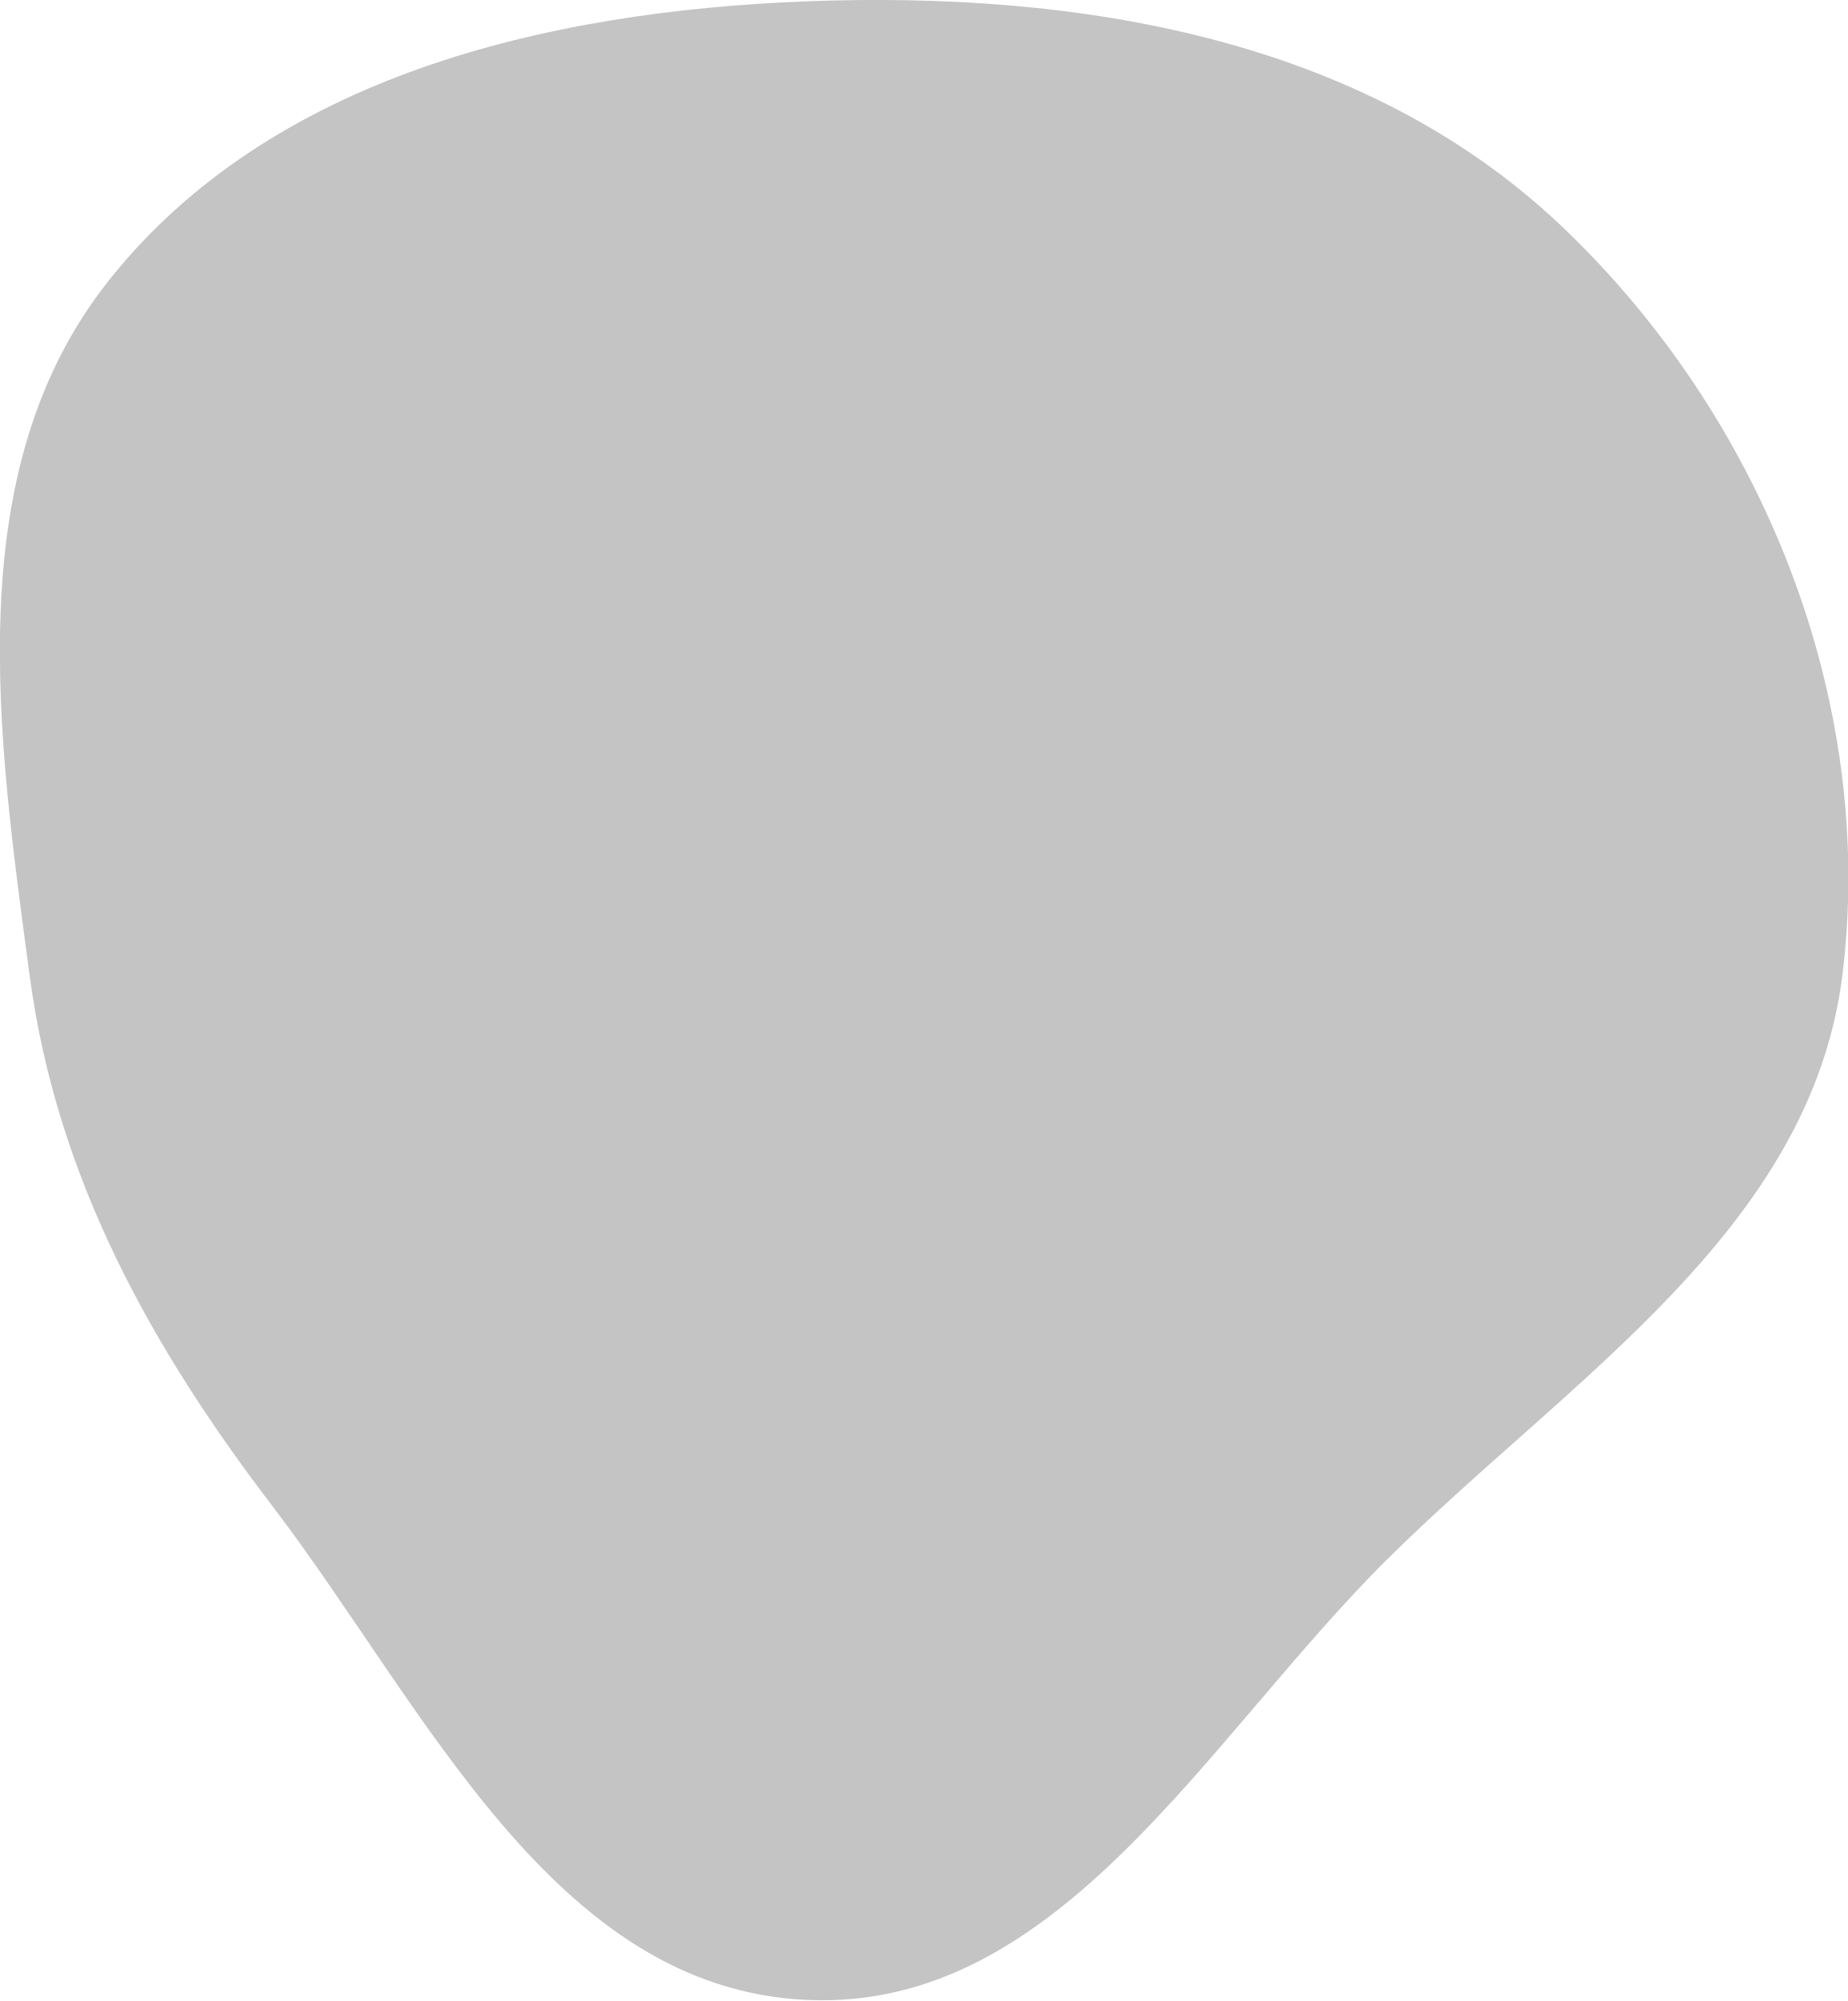
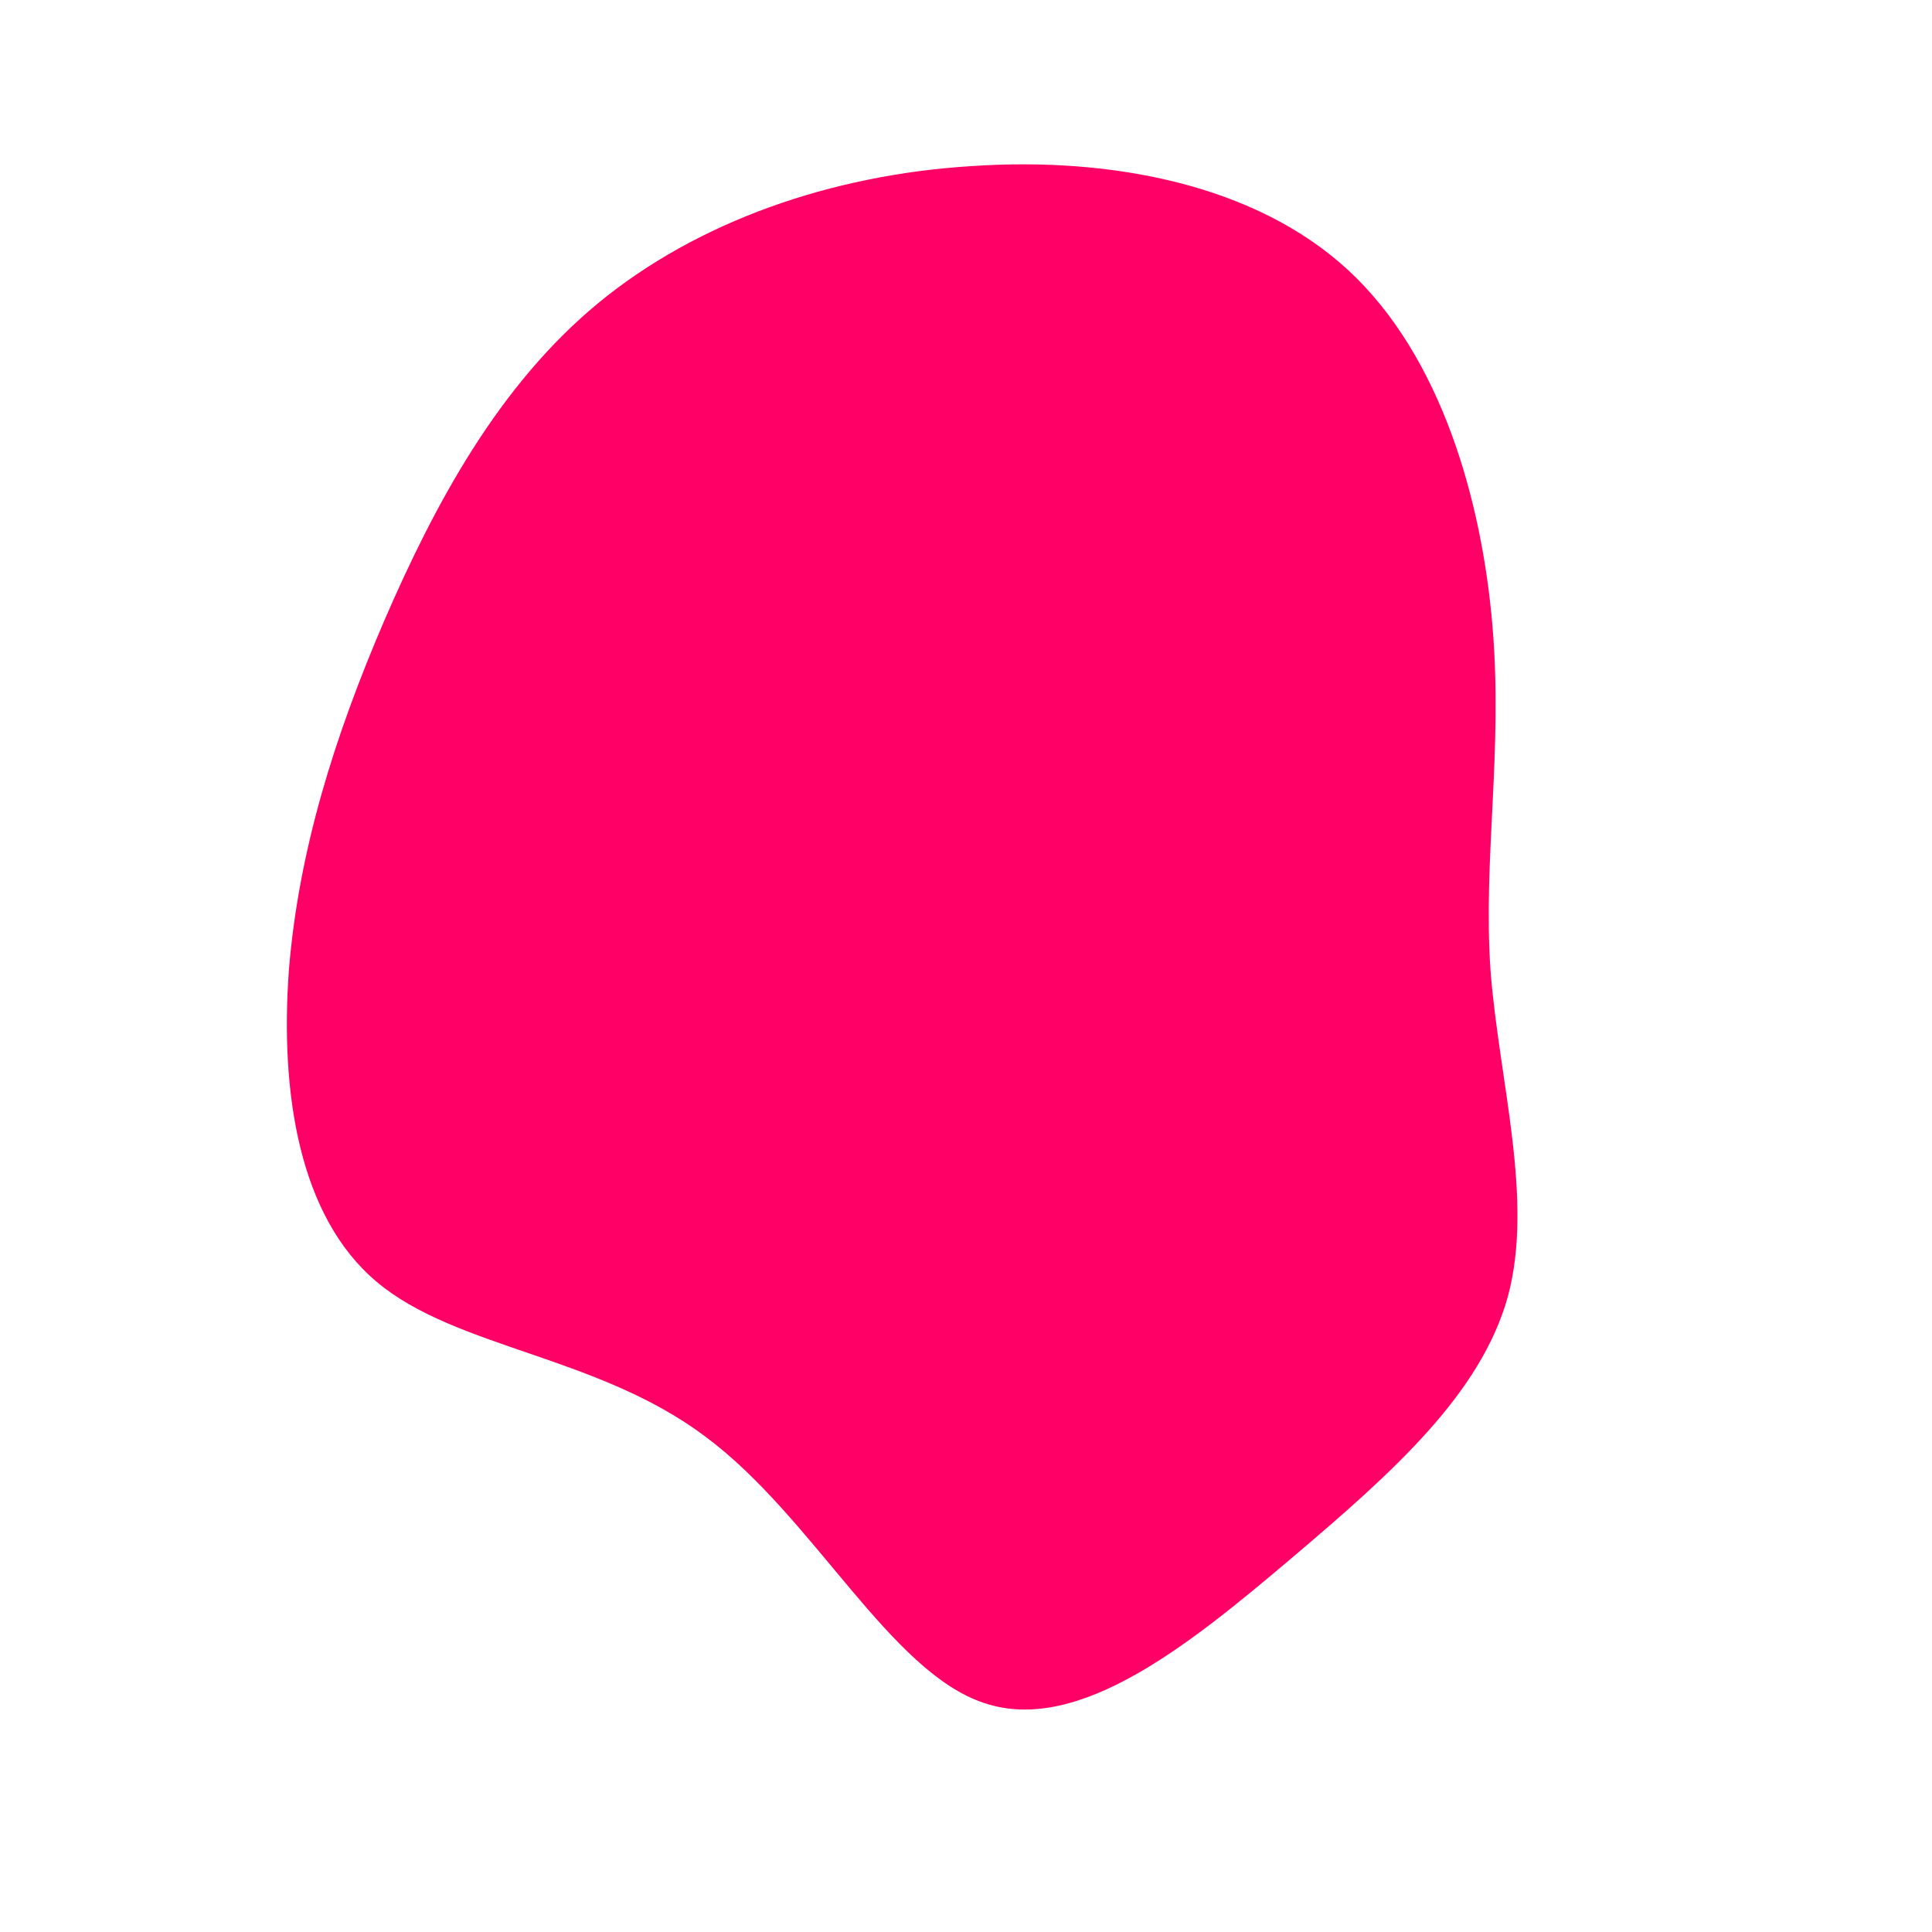
- <svg xmlns="http://www.w3.org/2000/svg" viewBox="0 0 123.94 134.2">
-   <defs>
-     <style>.cls-1{fill:#c4c4c4;fill-rule:evenodd;}</style>
-   </defs>
-   <g id="Layer_2" data-name="Layer 2">
-     <g id="Layer_1-2" data-name="Layer 1">
-       <path class="cls-1" d="M54.08.09C72.31-.61,91.28,2.52,104.56,15c13.6,12.81,21.33,31.94,19,50.48-2.17,17-18.23,26.95-30.42,39s-22,30.4-39,29.65-25.55-19.52-35.73-32.94C10.13,90.38,3.81,79,2,65.51c-2.16-16.16-4.82-34,5.33-46.74C18.2,5.12,36.65.76,54.08.09Z" />
-     </g>
-   </g>
+ <svg xmlns="http://www.w3.org/2000/svg" viewBox="0 0 200 200">
+   <path fill="#FF0066" d="M39.6,-72C49.2,-63.1,53.4,-48.2,54.5,-35.2C55.6,-22.2,53.5,-11.1,54.3,0.5C55.2,12,58.8,24.1,56.1,34.2C53.3,44.3,44.2,52.4,33.7,61.3C23.3,70.1,11.7,79.6,1.9,76.3C-7.9,73.1,-15.8,57,-27,48.7C-38.2,40.3,-52.8,39.6,-61,32.7C-69.1,25.9,-71,13,-70.1,0.5C-69.1,-11.9,-65.4,-23.7,-60.2,-35.8C-55,-47.8,-48.4,-60.1,-38.1,-68.6C-27.8,-77.1,-13.9,-81.9,0.5,-82.8C15,-83.8,30,-80.9,39.6,-72Z" transform="translate(100 100)">
+     <animate dur="10s" repeatCount="indefinite" attributeName="d" values="M39.6,-72C49.2,-63.1,53.4,-48.2,54.5,-35.2C55.6,-22.2,53.5,-11.1,54.3,0.5C55.2,12,58.8,24.1,56.1,34.2C53.3,44.3,44.2,52.4,33.7,61.3C23.3,70.1,11.7,79.6,1.9,76.3C-7.9,73.1,-15.8,57,-27,48.7C-38.2,40.3,-52.8,39.6,-61,32.7C-69.1,25.9,-71,13,-70.1,0.5C-69.1,-11.9,-65.4,-23.7,-60.2,-35.8C-55,-47.8,-48.4,-60.1,-38.1,-68.6C-27.8,-77.1,-13.9,-81.9,0.5,-82.8C15,-83.8,30,-80.9,39.6,-72Z;    M33.9,-66.2C41.1,-54.5,42.1,-39.7,43.3,-28.2C44.4,-16.6,45.6,-8.3,48.6,1.7C51.5,11.8,56.4,23.6,54.9,34.6C53.5,45.6,45.8,55.8,35.6,61.8C25.4,67.9,12.7,69.8,3,64.5C-6.7,59.3,-13.4,47,-27.3,43.1C-41.2,39.2,-62.3,43.7,-69.8,37.9C-77.3,32.1,-71.2,16.1,-64.5,3.9C-57.7,-8.2,-50.3,-16.5,-43.6,-23.8C-37,-31,-31,-37.3,-23.9,-49.1C-16.8,-60.8,-8.4,-78.1,2.5,-82.4C13.3,-86.7,26.7,-78,33.9,-66.2Z;    M21.8,-35.6C30.4,-32.7,41.1,-31.3,50.3,-25.6C59.5,-20,67,-10,64.3,-1.6C61.5,6.8,48.4,13.6,42.3,24.6C36.3,35.7,37.3,50.9,31.4,60.1C25.5,69.4,12.7,72.5,2.3,68.6C-8.2,64.6,-16.4,53.6,-29.1,48.3C-41.7,43,-58.9,43.5,-66,36.4C-73,29.3,-69.9,14.6,-68,1.1C-66.1,-12.4,-65.3,-24.9,-62.4,-39.1C-59.5,-53.4,-54.4,-69.4,-43.7,-71C-32.9,-72.6,-16.5,-59.8,-4.9,-51.2C6.6,-42.7,13.1,-38.4,21.8,-35.6Z;      M39.6,-72C49.2,-63.1,53.4,-48.2,54.5,-35.2C55.6,-22.2,53.5,-11.1,54.3,0.5C55.2,12,58.8,24.1,56.1,34.2C53.3,44.3,44.2,52.4,33.7,61.3C23.3,70.1,11.7,79.6,1.9,76.3C-7.9,73.1,-15.8,57,-27,48.7C-38.2,40.3,-52.8,39.6,-61,32.7C-69.1,25.9,-71,13,-70.1,0.5C-69.1,-11.9,-65.4,-23.7,-60.2,-35.8C-55,-47.8,-48.4,-60.1,-38.1,-68.6C-27.8,-77.1,-13.9,-81.9,0.5,-82.8C15,-83.8,30,-80.9,39.6,-72Z;" fill="freeze" calcMode="spline" keySplines="0.4 0 0.2 1; 0.4 0 0.2 1; 0.4 0 0.2 1" />
+     <animateTransform attributeType="xml" attributeName="transform" type="rotate" from="360 0 0" to="0 0 0" dur="25s" additive="sum" repeatCount="indefinite" />
+   </path>
</svg>
